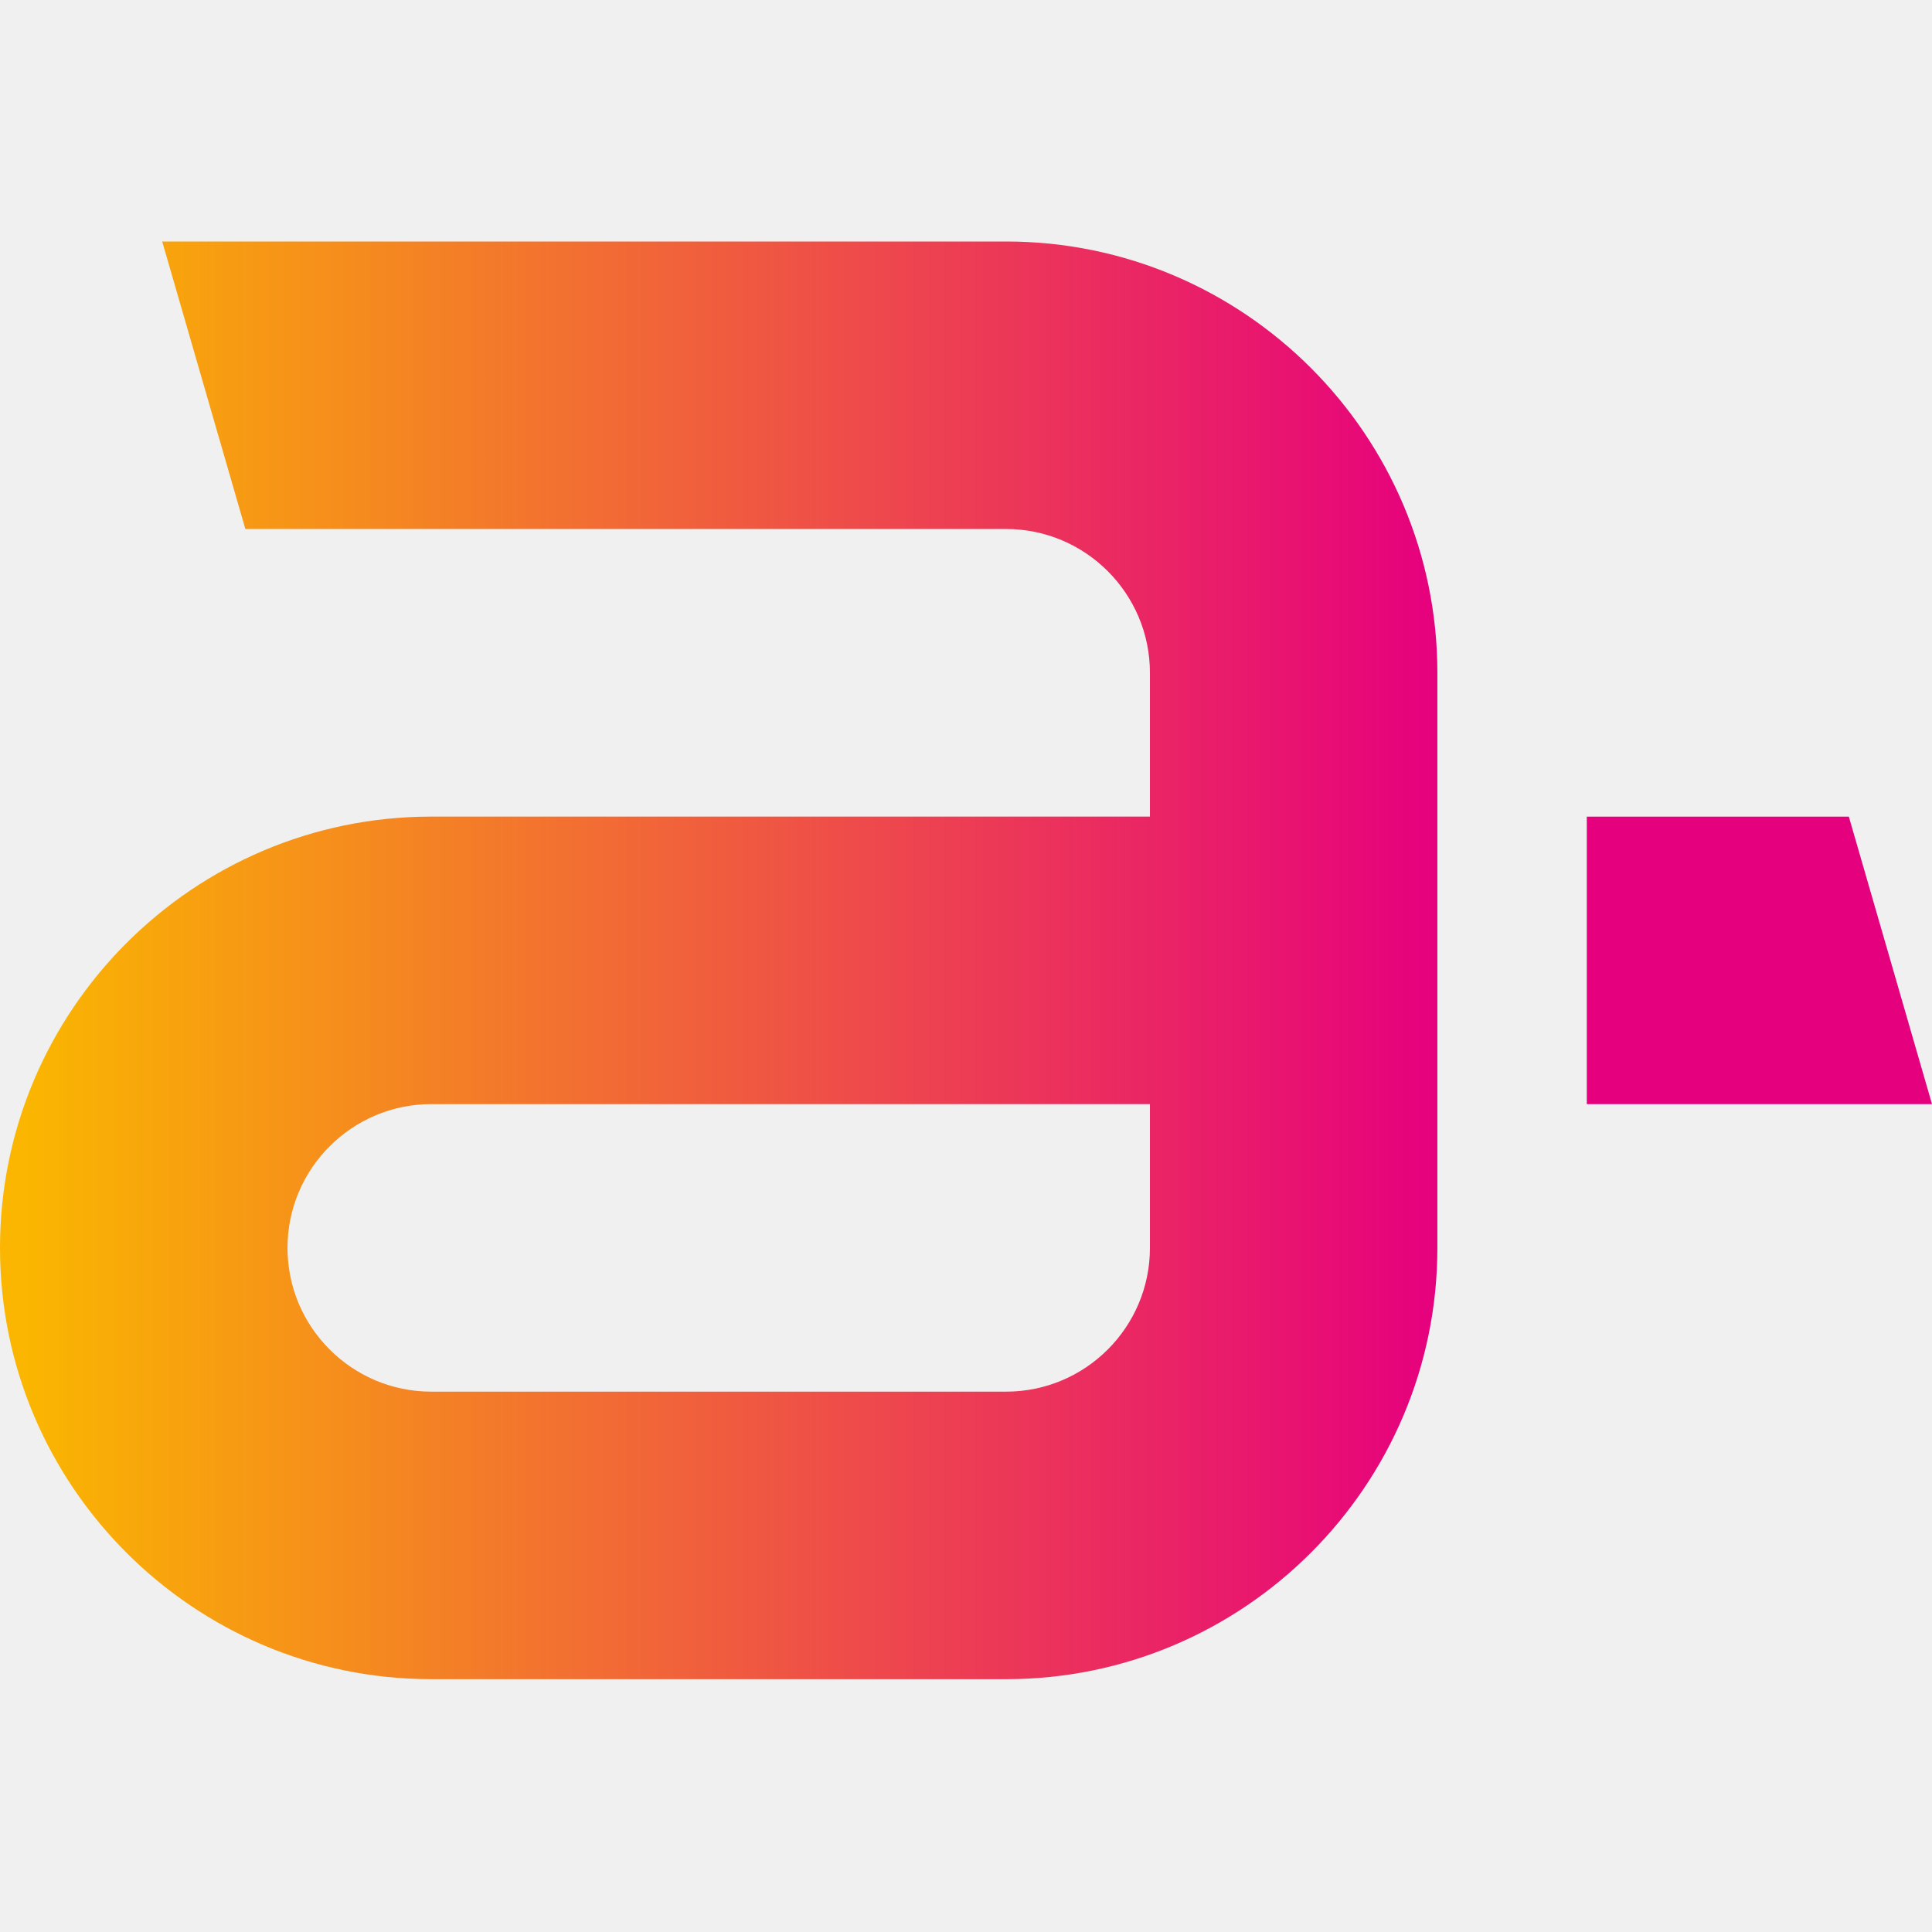
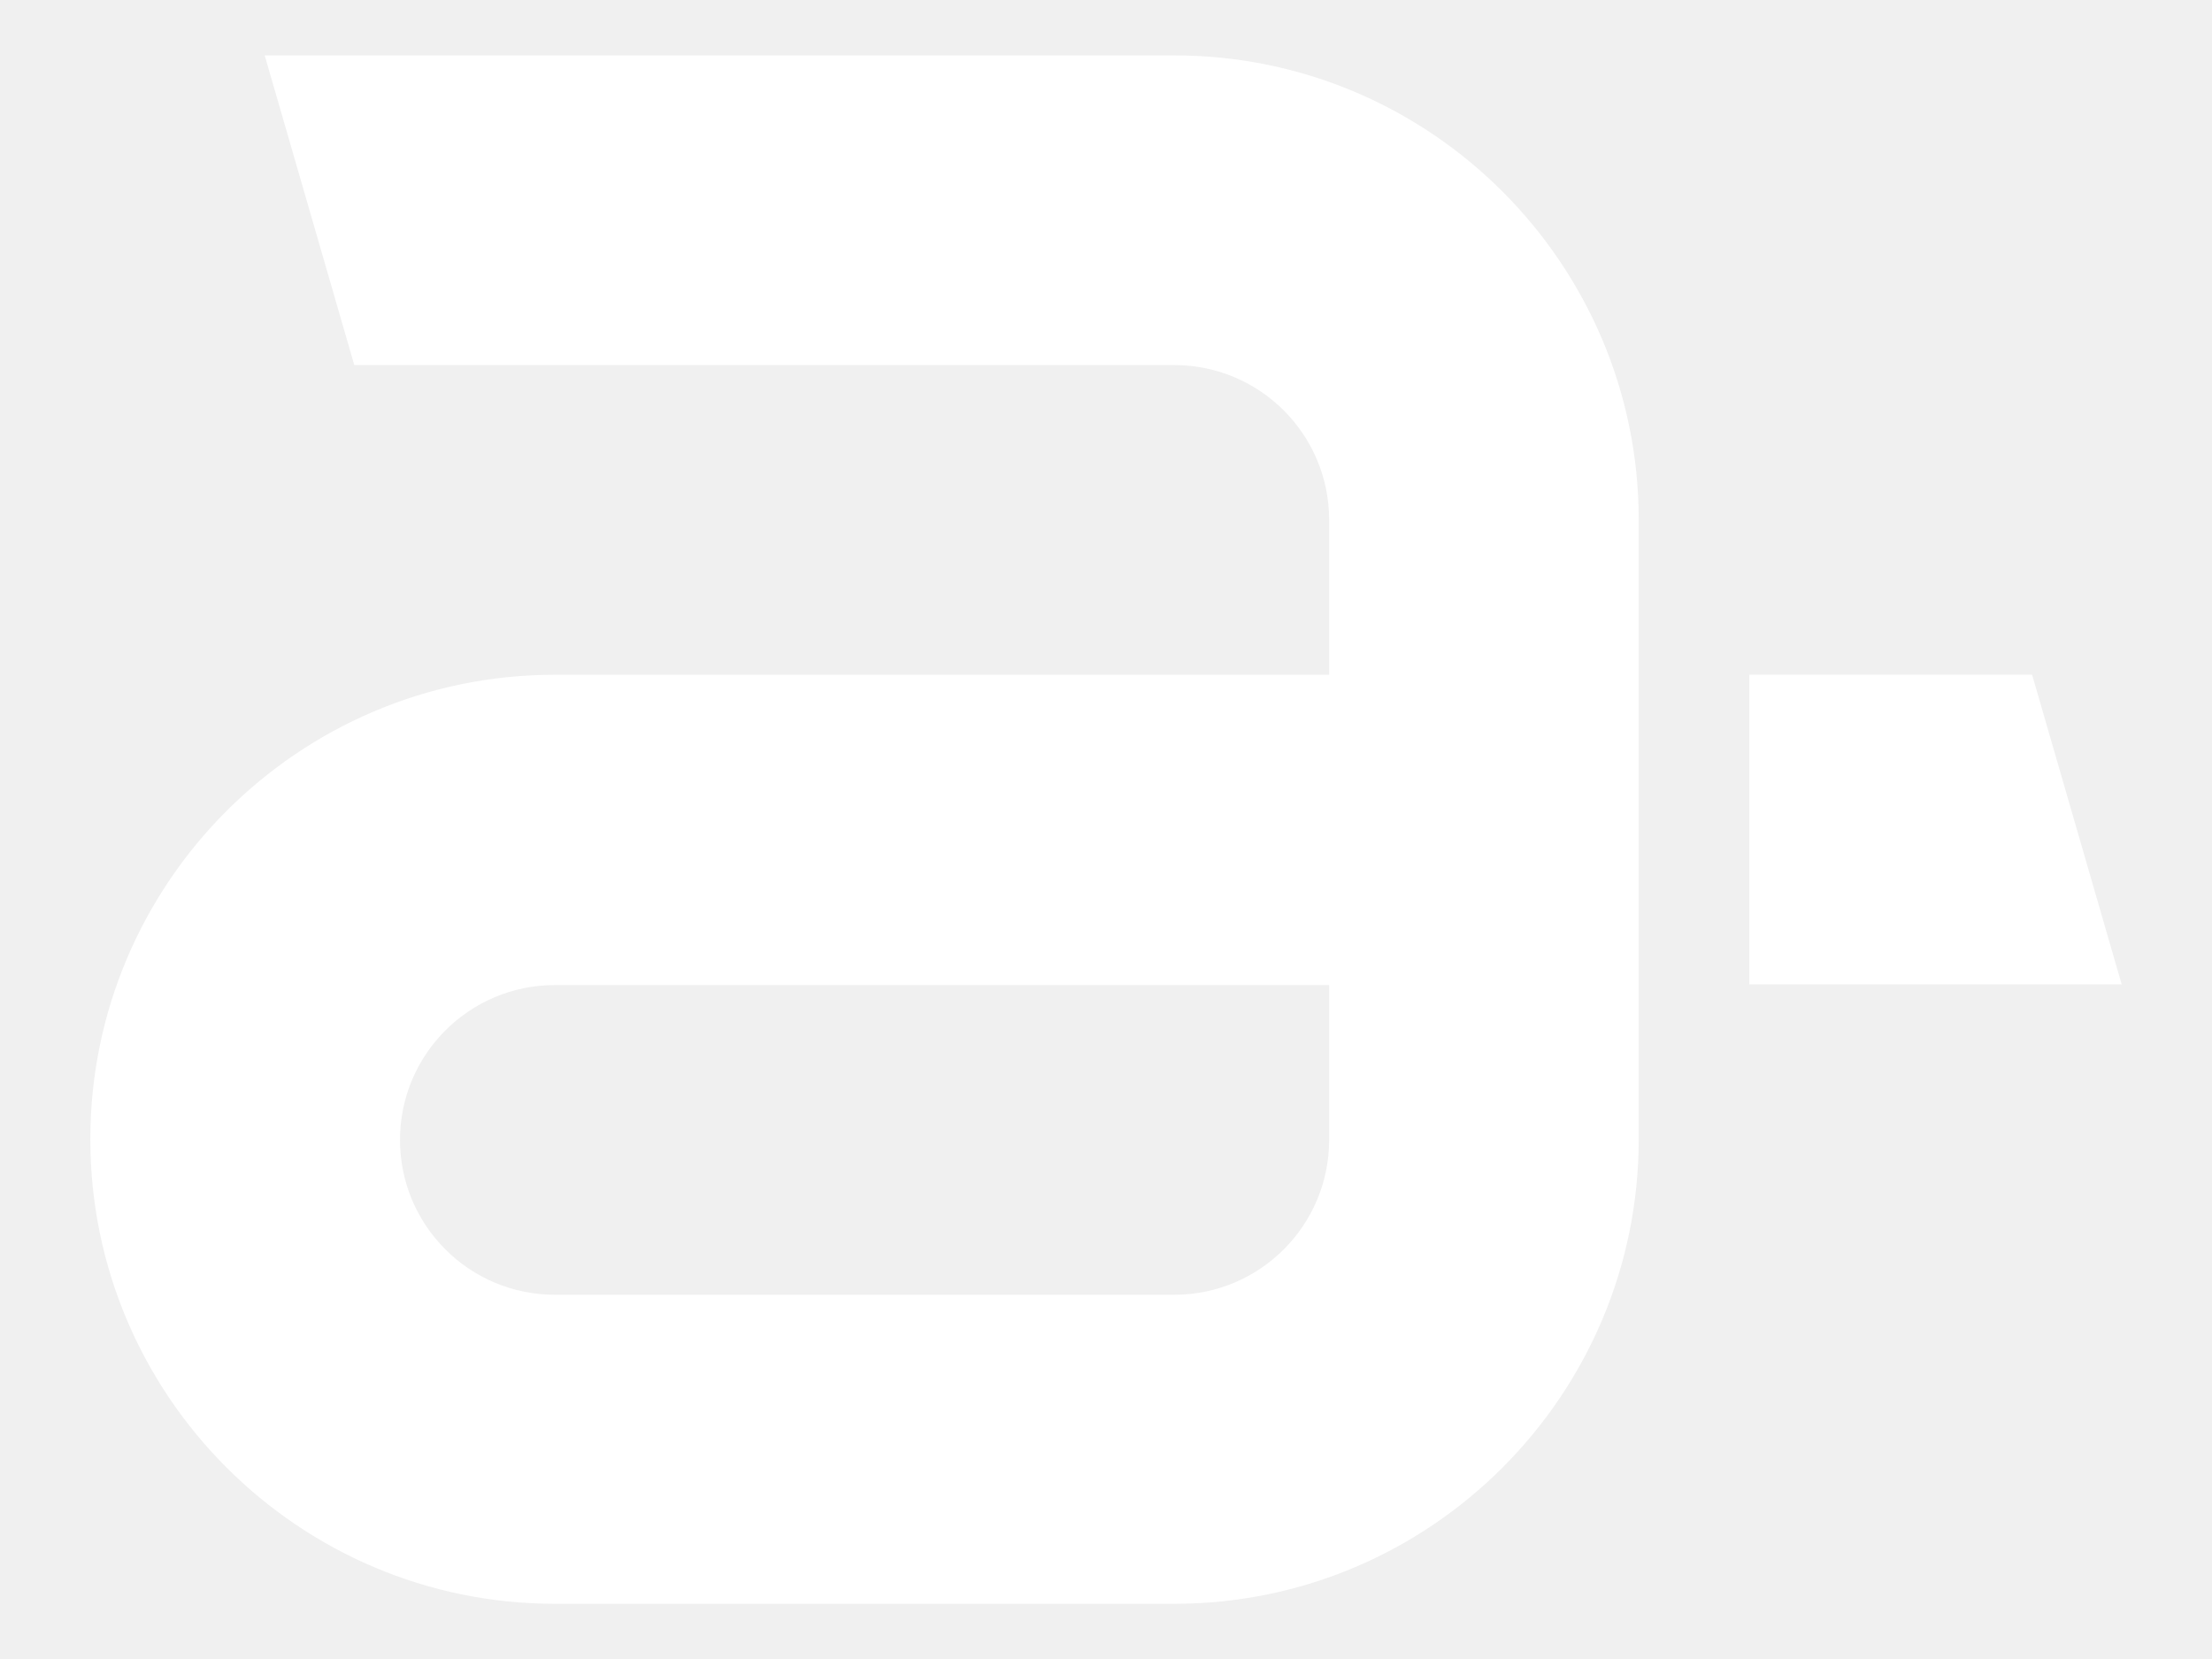
- <svg xmlns="http://www.w3.org/2000/svg" width="64" height="64" viewBox="0 0 64 64" fill="none">
-   <path d="M5.373 8L8.128 17.524H33.329C35.957 17.524 38.093 19.662 38.093 22.287V27.051H14.287C6.408 27.051 0 33.461 0 41.337C0 49.216 6.408 55.625 14.287 55.625H33.329C41.207 55.625 47.615 49.216 47.615 41.337V31.812V27.051V22.287C47.615 14.411 41.207 8 33.329 8H5.373ZM9.524 41.337C9.524 38.713 11.66 36.575 14.287 36.575H38.093V41.337C38.093 43.965 35.957 46.1 33.329 46.1H14.287C11.66 46.1 9.524 43.965 9.524 41.337Z" fill="url(#paint0_linear)" />
-   <path d="M61.245 27.052H52.565V36.575H64L61.245 27.052Z" fill="#E5007D" />
-   <defs>
-     <linearGradient id="paint0_linear" x1="0.001" y1="55.625" x2="47.617" y2="55.625" gradientUnits="userSpaceOnUse">
-       <stop stop-color="#FAB600" />
-       <stop offset="0.017" stop-color="#FAB600" />
-       <stop offset="1" stop-color="#E6007E" />
-     </linearGradient>
-   </defs>
+ <svg xmlns="http://www.w3.org/2000/svg" width="24" height="18" viewBox="0 0 24 18" fill="none">
+   <path d="M12.741 0.601H2.872L3.844 3.961H12.741C13.668 3.961 14.421 4.713 14.421 5.641V7.321H6.02C3.238 7.321 0.98 9.585 0.98 12.361C0.98 15.143 3.245 17.401 6.02 17.401H12.741C15.523 17.401 17.78 15.136 17.78 12.361V9.001V7.321V5.641C17.78 2.865 15.523 0.601 12.741 0.601ZM14.421 12.368C14.421 13.296 13.668 14.048 12.741 14.048H6.02C5.093 14.048 4.34 13.296 4.34 12.368C4.34 11.44 5.093 10.688 6.02 10.688H14.421V12.368Z" fill="white" />
+   <path d="M22.048 7.32H18.98V10.68H23.02L22.048 7.32Z" fill="white" />
</svg>
